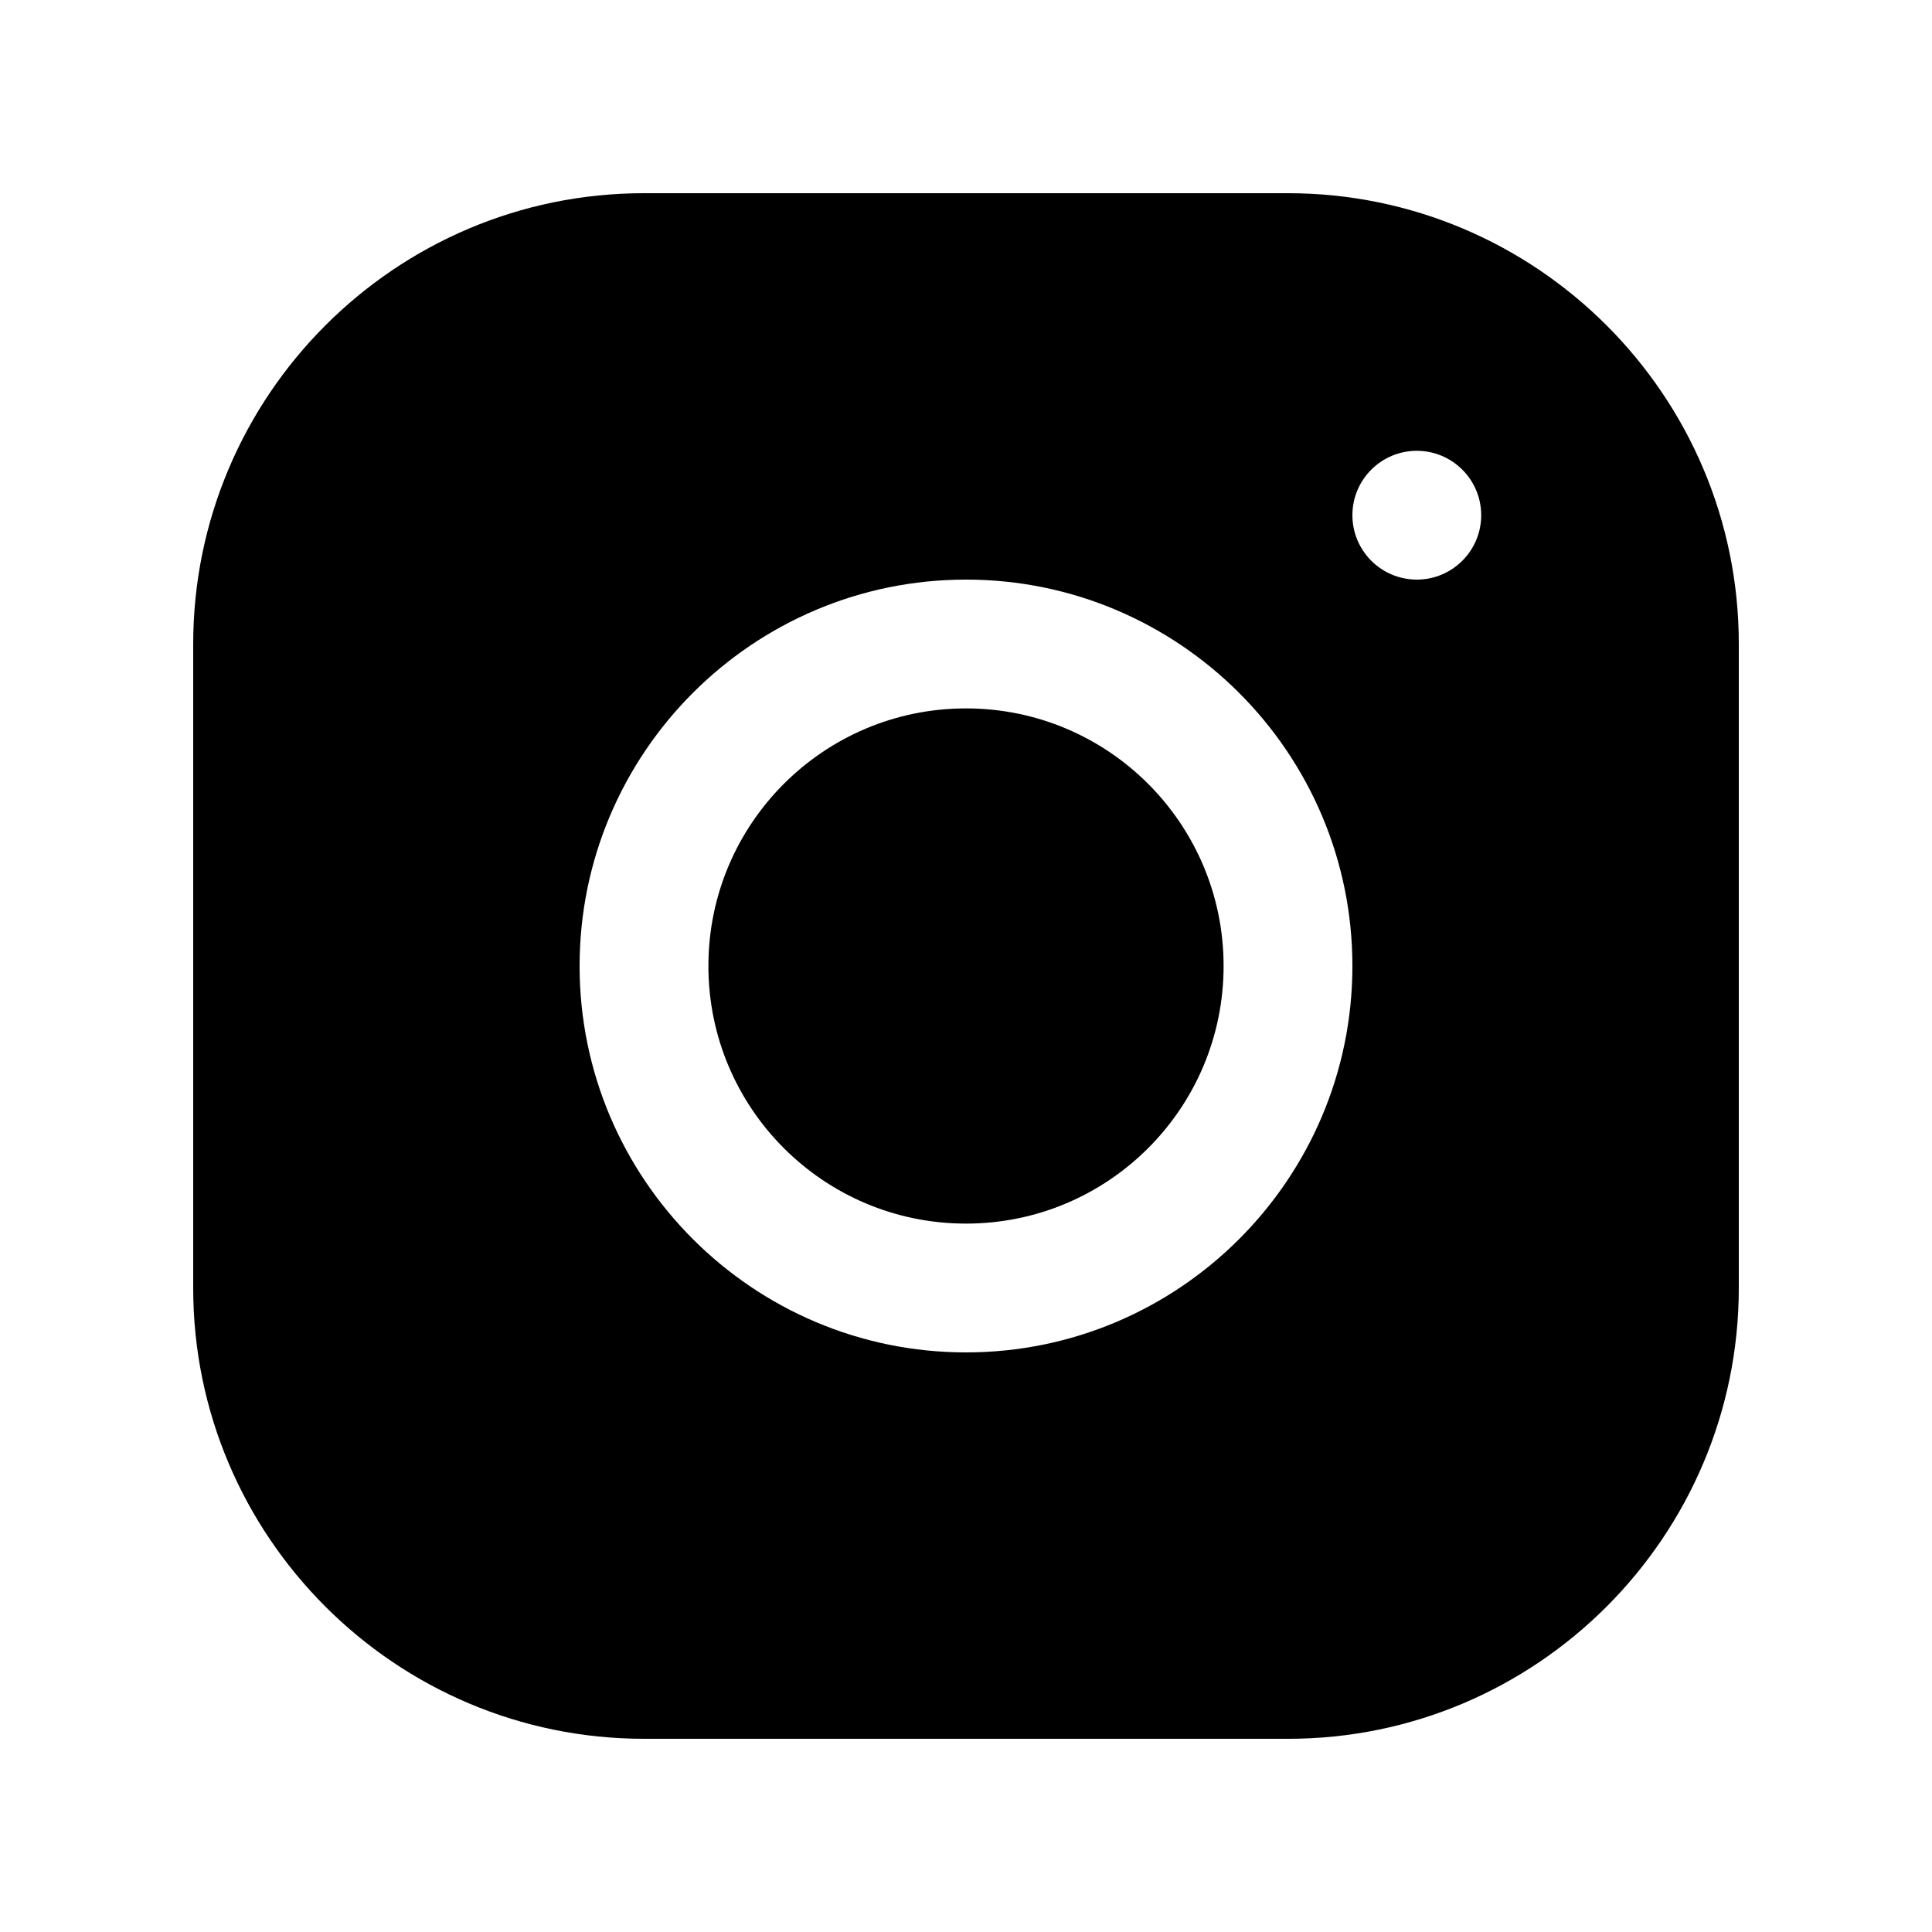
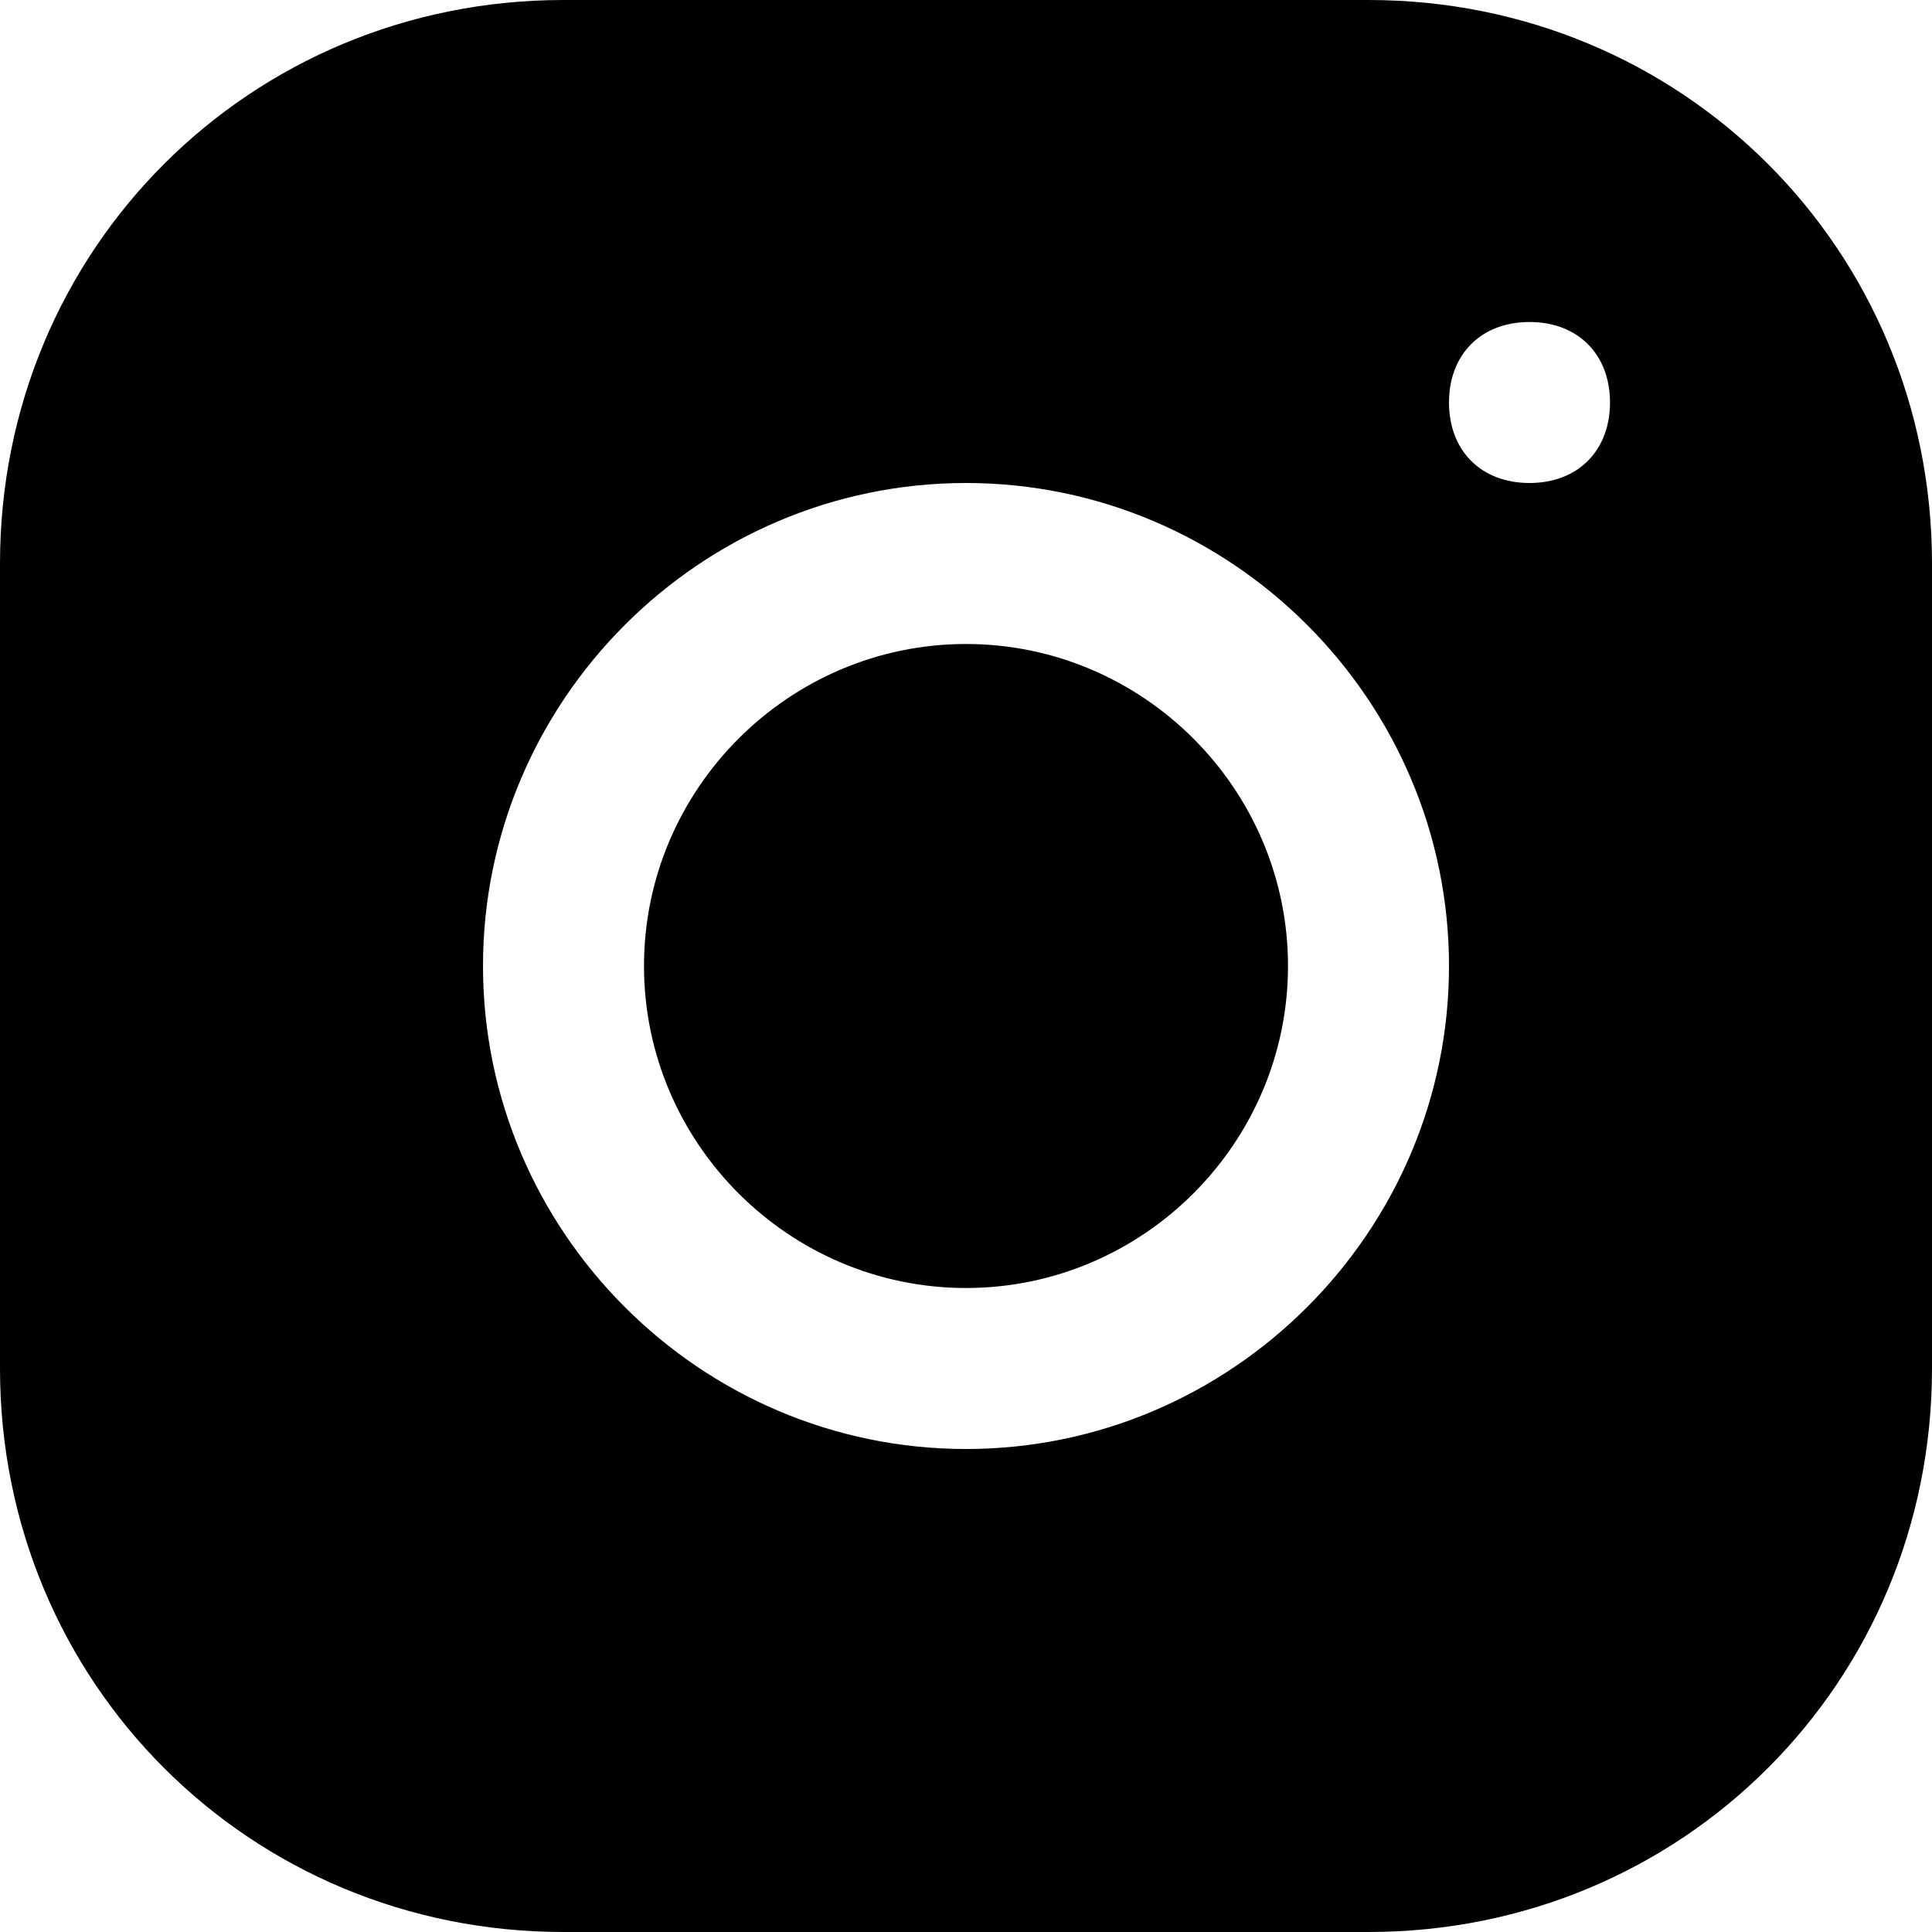
- <svg xmlns="http://www.w3.org/2000/svg" fill="#000000" viewBox="0 0 30 30" width="30px" height="30px">
-   <path d="M 9.998 3 C 6.139 3 3 6.142 3 10.002 L 3 20.002 C 3 23.861 6.142 27 10.002 27 L 20.002 27 C 23.861 27 27 23.858 27 19.998 L 27 9.998 C 27 6.139 23.858 3 19.998 3 L 9.998 3 z M 22 7 C 22.552 7 23 7.448 23 8 C 23 8.552 22.552 9 22 9 C 21.448 9 21 8.552 21 8 C 21 7.448 21.448 7 22 7 z M 15 9 C 18.309 9 21 11.691 21 15 C 21 18.309 18.309 21 15 21 C 11.691 21 9 18.309 9 15 C 9 11.691 11.691 9 15 9 z M 15 11 A 4 4 0 0 0 11 15 A 4 4 0 0 0 15 19 A 4 4 0 0 0 19 15 A 4 4 0 0 0 15 11 z" />
+ <svg xmlns="http://www.w3.org/2000/svg" version="1.1" id="Layer_1" x="0px" y="0px" viewBox="0 0 24 24" style="enable-background:new 0 0 24 24;" xml:space="preserve">
+   <path d="M7,0C3.1,0,0,3.1,0,7v10c0,3.9,3.1,7,7,7h10c3.9,0,7-3.1,7-7V7c0-3.9-3.1-7-7-7H7z M19,4c0.6,0,1,0.4,1,1s-0.4,1-1,1  s-1-0.4-1-1S18.4,4,19,4z M12,6c3.3,0,6,2.7,6,6s-2.7,6-6,6s-6-2.7-6-6S8.7,6,12,6z M12,8c-2.2,0-4,1.8-4,4s1.8,4,4,4s4-1.8,4-4  S14.2,8,12,8z" />
</svg>
